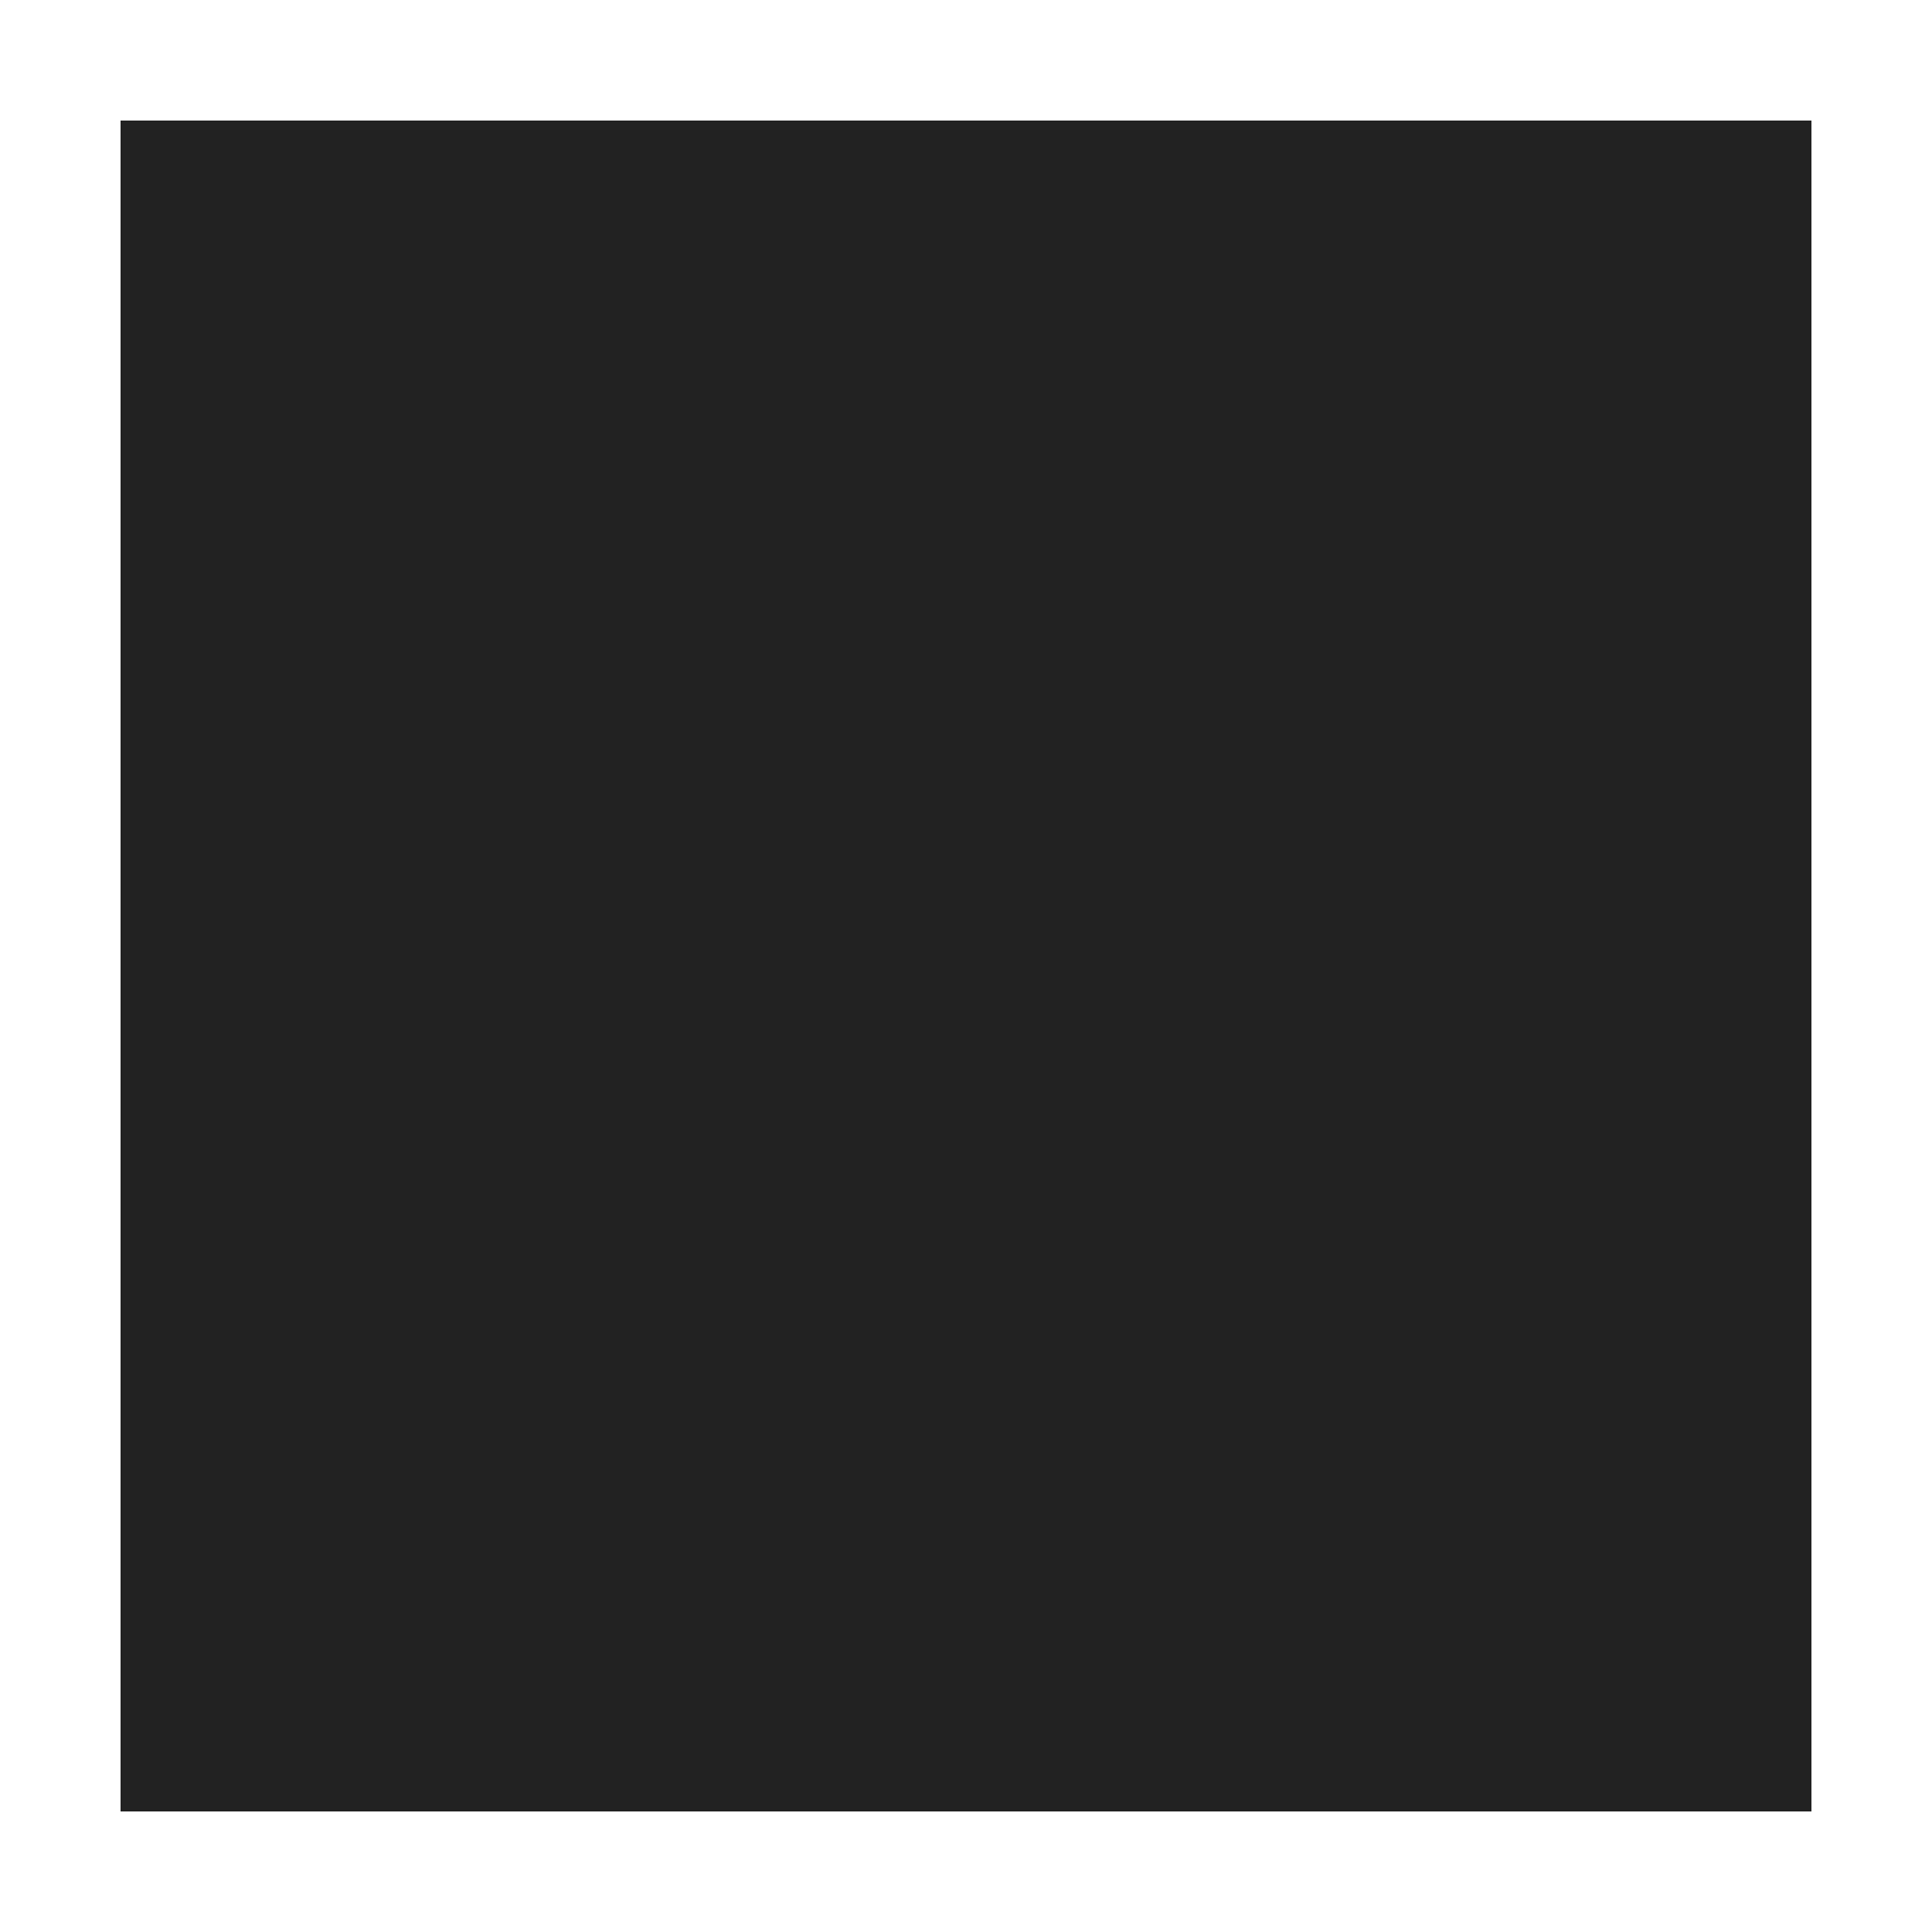
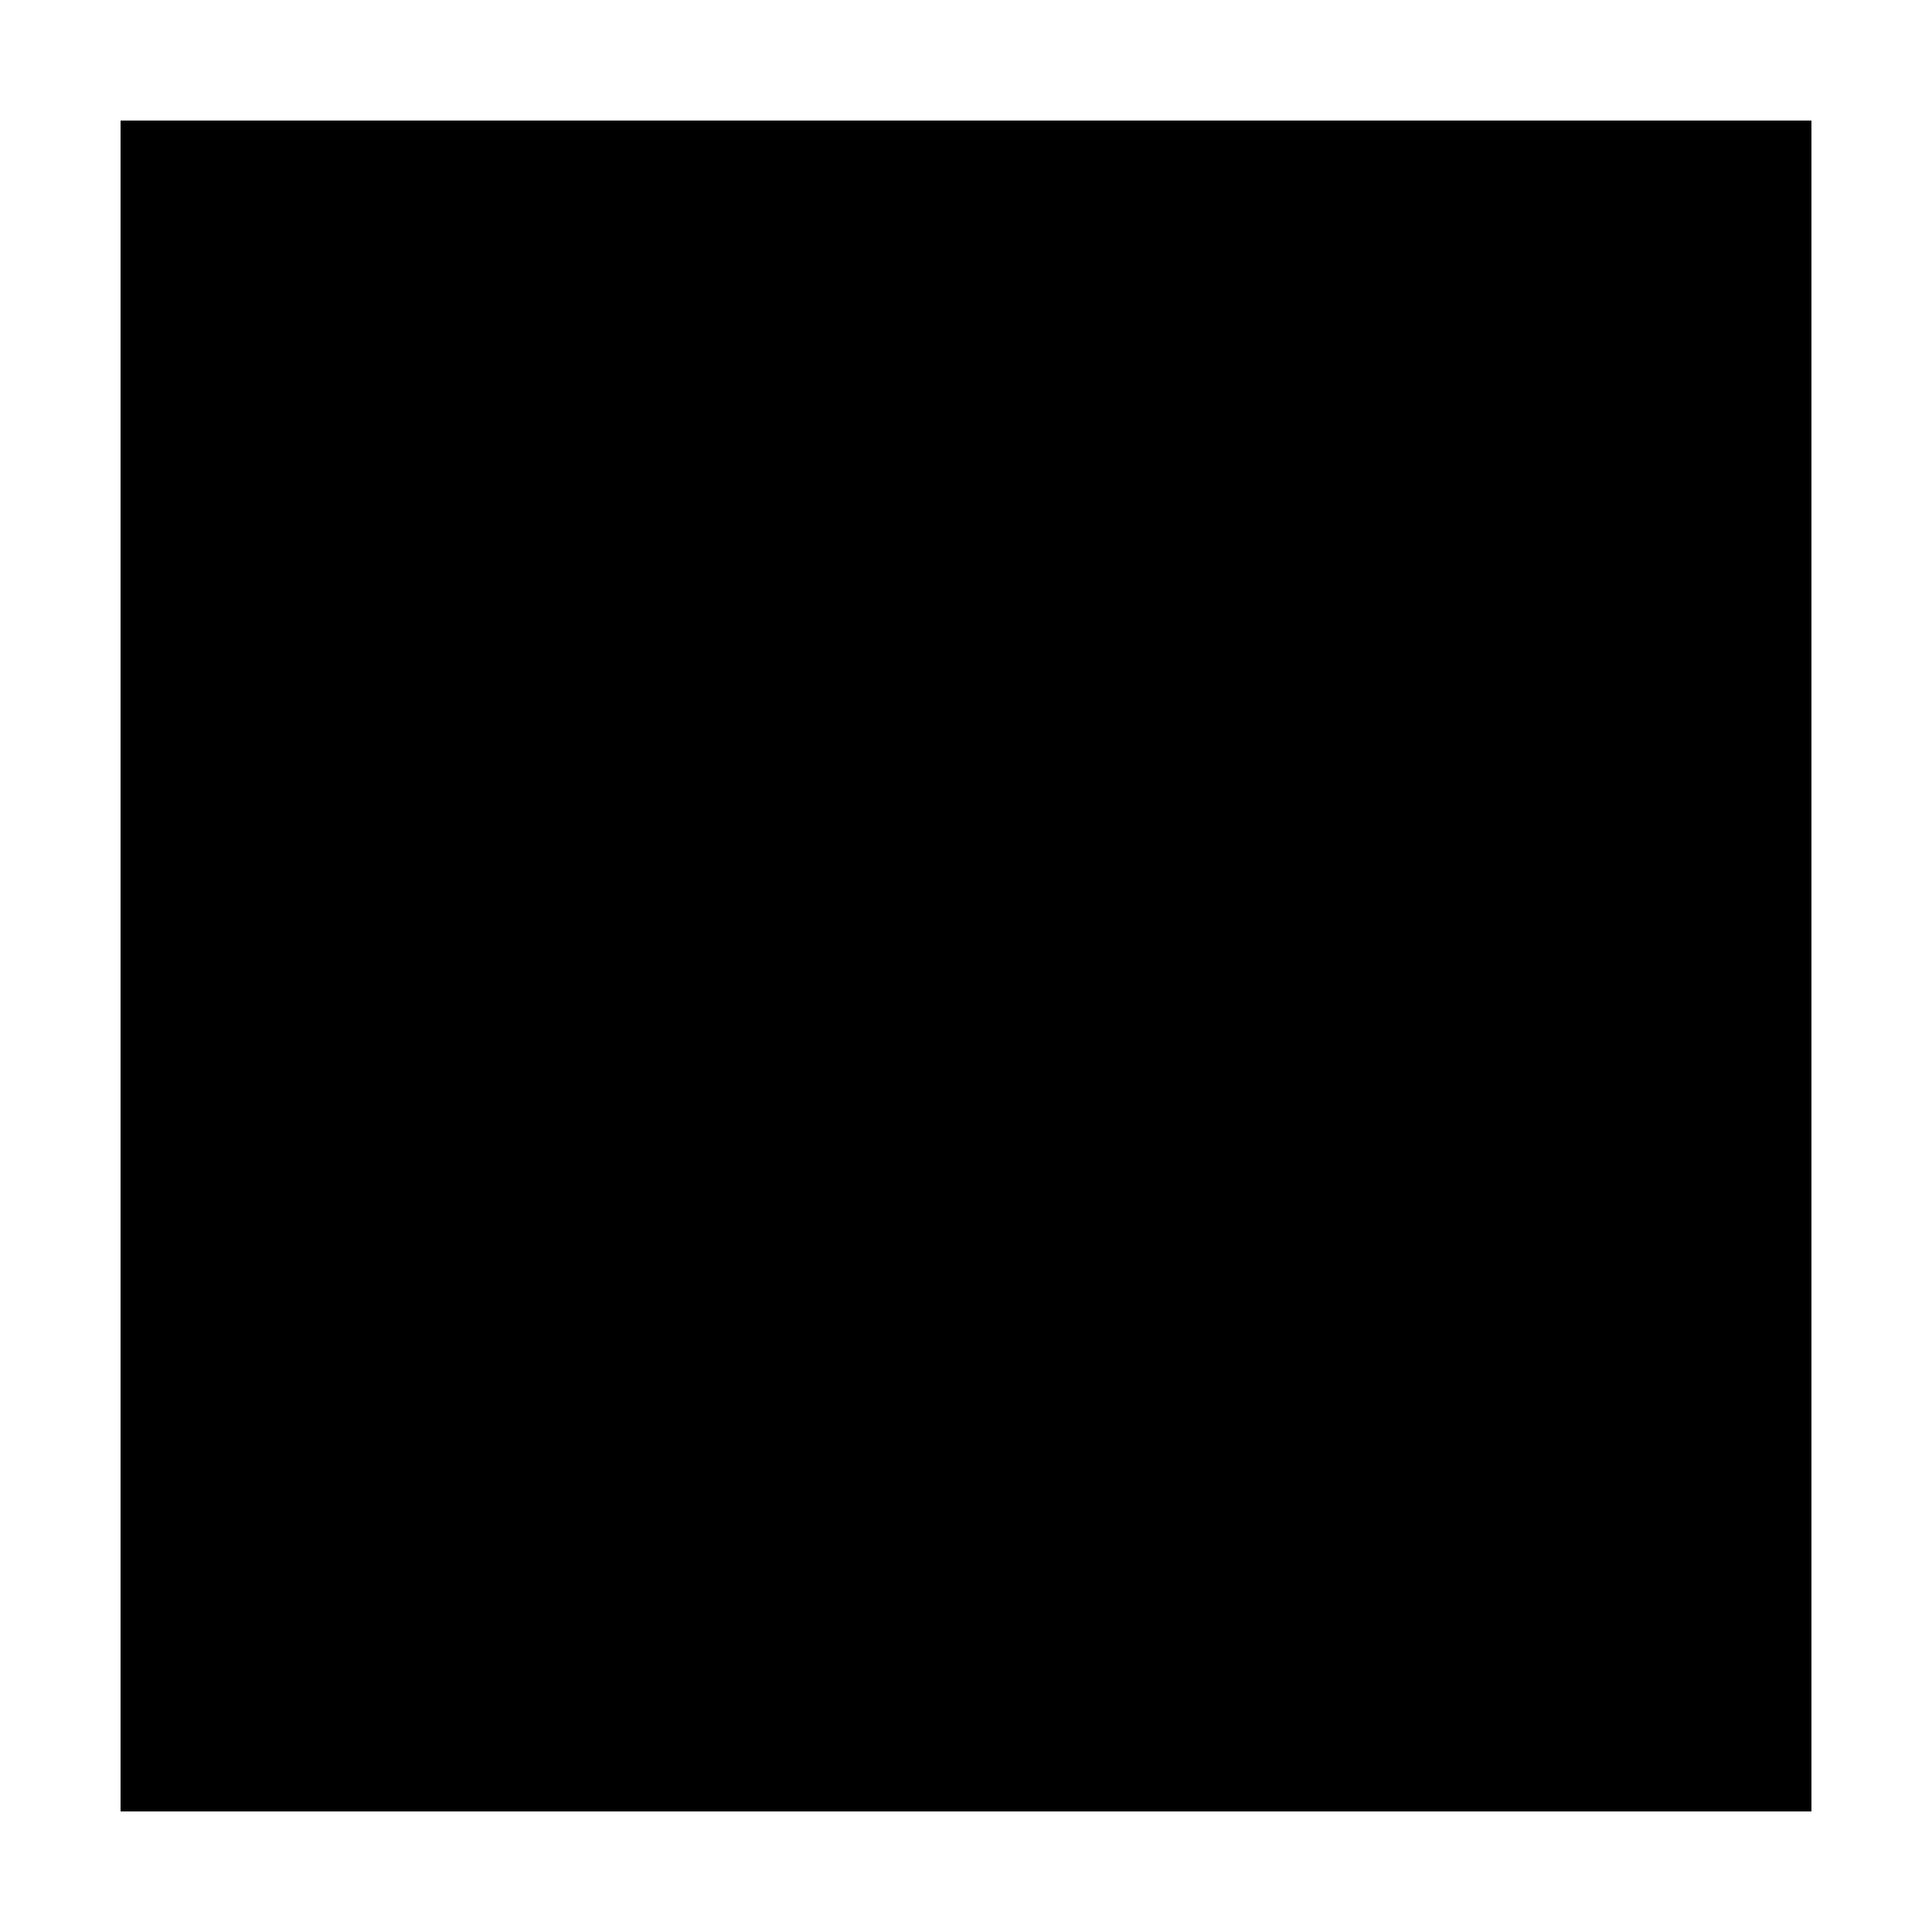
<svg xmlns="http://www.w3.org/2000/svg" xmlns:xlink="http://www.w3.org/1999/xlink" width="16" height="16" id="svg2" version="1.1" shape-rendering="crispEdges">
  <defs id="defs4">
    <linearGradient id="linearGradient5306">
      <stop style="stop-color:#ffffff;stop-opacity:0.099;" offset="0" id="stop5308" />
      <stop style="stop-color:#ffffff;stop-opacity:0;" offset="1" id="stop5310" />
    </linearGradient>
    <linearGradient id="linearGradient5290">
      <stop style="stop-color:#00ffff;stop-opacity:0.098;" offset="0" id="stop5292" />
      <stop id="stop6740" offset="0.5" style="stop-color:#00ff7f;stop-opacity:0.047;" />
      <stop style="stop-color:#00ff00;stop-opacity:0;" offset="1" id="stop5294" />
    </linearGradient>
    <linearGradient id="linearGradient5188">
      <stop style="stop-color:#64b5f6;stop-opacity:0.247;" offset="0" id="stop5198" />
      <stop style="stop-color:#64b5f6;stop-opacity:0;" offset="1" id="stop5192" />
    </linearGradient>
    <linearGradient id="linearGradient3975">
      <stop style="stop-color:#ff5555;stop-opacity:1;" offset="0" id="stop3977" />
    </linearGradient>
    <linearGradient id="linearGradient3969">
      <stop style="stop-color:#87cdde;stop-opacity:1;" offset="0" id="stop3971" />
    </linearGradient>
    <filter id="filter3945" x="0" y="6" width="1.2" style="color-interpolation-filters:sRGB">
      <feDiffuseLighting id="feDiffuseLighting3947" lighting-color="#fdfdfd" surfaceScale="121.495" diffuseConstant="28.448" />
    </filter>
    <filter id="filter3979" style="color-interpolation-filters:sRGB">
      <feFlood flood-opacity="0.2" flood-color="rgb(0,0,0)" result="flood" id="feFlood3981" />
      <feComposite in="flood" in2="SourceGraphic" operator="in" result="composite1" id="feComposite3983" />
      <feGaussianBlur stdDeviation="6" result="blur" id="feGaussianBlur3985" />
      <feOffset dx="0" dy="6" result="offset" id="feOffset3987" />
      <feComposite in="SourceGraphic" in2="offset" operator="over" result="fbSourceGraphic" id="feComposite3989" />
      <feColorMatrix result="fbSourceGraphicAlpha" in="fbSourceGraphic" values="0 0 0 -1 0 0 0 0 -1 0 0 0 0 -1 0 0 0 0 1 0" id="feColorMatrix3991" />
      <feFlood id="feFlood3993" flood-opacity="0.2" flood-color="rgb(0,0,0)" result="flood" in="fbSourceGraphic" />
      <feComposite id="feComposite3995" in2="fbSourceGraphic" in="flood" operator="in" result="composite1" />
      <feGaussianBlur id="feGaussianBlur3997" stdDeviation="6" result="blur" />
      <feOffset id="feOffset3999" dx="0" dy="6" result="offset" />
      <feComposite id="feComposite4001" in2="offset" in="fbSourceGraphic" operator="over" result="composite2" />
    </filter>
    <filter style="color-interpolation-filters:sRGB" id="filter3876">
      <feFlood flood-opacity="0.2" flood-color="rgb(0,0,0)" result="flood" id="feFlood3878" />
      <feComposite in="flood" in2="SourceGraphic" operator="in" result="composite1" id="feComposite3880" />
      <feGaussianBlur stdDeviation="6" result="blur" id="feGaussianBlur3882" />
      <feOffset dx="0" dy="6" result="offset" id="feOffset3884" />
      <feComposite in="SourceGraphic" in2="offset" operator="over" result="fbSourceGraphic" id="feComposite3886" />
      <feColorMatrix result="fbSourceGraphicAlpha" in="fbSourceGraphic" values="0 0 0 -1 0 0 0 0 -1 0 0 0 0 -1 0 0 0 0 1 0" id="feColorMatrix3888" />
      <feFlood id="feFlood3890" flood-opacity="0.397" flood-color="rgb(0,0,0)" result="flood" in="fbSourceGraphic" />
      <feComposite id="feComposite3892" in2="fbSourceGraphic" in="flood" operator="in" result="composite1" />
      <feGaussianBlur id="feGaussianBlur3894" stdDeviation="19.2" result="blur" />
      <feOffset id="feOffset3896" dx="0" dy="6" result="offset" />
      <feComposite id="feComposite3898" in2="offset" in="fbSourceGraphic" operator="over" result="fbSourceGraphic" />
      <feColorMatrix result="fbSourceGraphicAlpha" in="fbSourceGraphic" values="0 0 0 -1 0 0 0 0 -1 0 0 0 0 -1 0 0 0 0 1 0" id="feColorMatrix3900" />
      <feFlood id="feFlood3902" flood-opacity="0.8" flood-color="rgb(0,0,0)" result="flood" in="fbSourceGraphic" />
      <feComposite id="feComposite3904" in2="fbSourceGraphic" in="flood" operator="in" result="composite1" />
      <feGaussianBlur id="feGaussianBlur3906" stdDeviation="19.2" result="blur" />
      <feOffset id="feOffset3908" dx="0" dy="6" result="offset" />
      <feComposite id="feComposite3910" in2="offset" in="fbSourceGraphic" operator="over" result="fbSourceGraphic" />
      <feColorMatrix result="fbSourceGraphicAlpha" in="fbSourceGraphic" values="0 0 0 -1 0 0 0 0 -1 0 0 0 0 -1 0 0 0 0 1 0" id="feColorMatrix3912" />
      <feFlood id="feFlood3914" flood-opacity="0.8" flood-color="rgb(0,0,0)" result="flood" in="fbSourceGraphic" />
      <feComposite id="feComposite3916" in2="fbSourceGraphic" in="flood" operator="in" result="composite1" />
      <feGaussianBlur id="feGaussianBlur3918" stdDeviation="26.1" result="blur" />
      <feOffset id="feOffset3920" dx="0" dy="6" result="offset" />
      <feComposite id="feComposite3922" in2="offset" in="fbSourceGraphic" operator="over" result="fbSourceGraphic" />
      <feColorMatrix result="fbSourceGraphicAlpha" in="fbSourceGraphic" values="0 0 0 -1 0 0 0 0 -1 0 0 0 0 -1 0 0 0 0 1 0" id="feColorMatrix3924" />
      <feFlood id="feFlood3926" flood-opacity="0.8" flood-color="rgb(0,0,0)" result="flood" in="fbSourceGraphic" />
      <feComposite id="feComposite3928" in2="fbSourceGraphic" in="flood" operator="in" result="composite1" />
      <feGaussianBlur id="feGaussianBlur3930" stdDeviation="35.7" result="blur" />
      <feOffset id="feOffset3932" dx="0" dy="6" result="offset" />
      <feComposite id="feComposite3934" in2="offset" in="fbSourceGraphic" operator="over" result="fbSourceGraphic" />
      <feColorMatrix result="fbSourceGraphicAlpha" in="fbSourceGraphic" values="0 0 0 -1 0 0 0 0 -1 0 0 0 0 -1 0 0 0 0 1 0" id="feColorMatrix3936" />
      <feFlood id="feFlood3938" flood-opacity="0.8" flood-color="rgb(0,0,0)" result="flood" in="fbSourceGraphic" />
      <feComposite id="feComposite3940" in2="fbSourceGraphic" in="flood" operator="in" result="composite1" />
      <feGaussianBlur id="feGaussianBlur3942" stdDeviation="6" result="blur" />
      <feOffset id="feOffset3944" dx="0" dy="6" result="offset" />
      <feComposite id="feComposite3946" in2="offset" in="fbSourceGraphic" operator="over" result="fbSourceGraphic" />
      <feColorMatrix result="fbSourceGraphicAlpha" in="fbSourceGraphic" values="0 0 0 -1 0 0 0 0 -1 0 0 0 0 -1 0 0 0 0 1 0" id="feColorMatrix3948" />
      <feFlood id="feFlood3950" flood-opacity="0.8" flood-color="rgb(0,0,0)" result="flood" in="fbSourceGraphic" />
      <feComposite id="feComposite3952" in2="fbSourceGraphic" in="flood" operator="in" result="composite1" />
      <feGaussianBlur id="feGaussianBlur3954" stdDeviation="21.7" result="blur" />
      <feOffset id="feOffset3956" dx="0" dy="6" result="offset" />
      <feComposite id="feComposite3958" in2="offset" in="fbSourceGraphic" operator="over" result="fbSourceGraphic" />
      <feColorMatrix result="fbSourceGraphicAlpha" in="fbSourceGraphic" values="0 0 0 -1 0 0 0 0 -1 0 0 0 0 -1 0 0 0 0 1 0" id="feColorMatrix3960" />
      <feFlood id="feFlood3962" flood-opacity="0.8" flood-color="rgb(0,0,0)" result="flood" in="fbSourceGraphic" />
      <feComposite id="feComposite3964" in2="fbSourceGraphic" in="flood" operator="in" result="composite1" />
      <feGaussianBlur id="feGaussianBlur3966" stdDeviation="21.7" result="blur" />
      <feOffset id="feOffset3968" dx="0" dy="1.9" result="offset" />
      <feComposite id="feComposite3970" in2="offset" in="fbSourceGraphic" operator="over" result="fbSourceGraphic" />
      <feColorMatrix result="fbSourceGraphicAlpha" in="fbSourceGraphic" values="0 0 0 -1 0 0 0 0 -1 0 0 0 0 -1 0 0 0 0 1 0" id="feColorMatrix3972" />
      <feFlood id="feFlood3974" flood-opacity="0.8" flood-color="rgb(0,0,0)" result="flood" in="fbSourceGraphic" />
      <feComposite id="feComposite3976" in2="fbSourceGraphic" in="flood" operator="in" result="composite1" />
      <feGaussianBlur id="feGaussianBlur3978" stdDeviation="21.7" result="blur" />
      <feOffset id="feOffset3980" dx="3.6" dy="1.9" result="offset" />
      <feComposite id="feComposite3982" in2="offset" in="fbSourceGraphic" operator="over" result="fbSourceGraphic" />
      <feColorMatrix result="fbSourceGraphicAlpha" in="fbSourceGraphic" values="0 0 0 -1 0 0 0 0 -1 0 0 0 0 -1 0 0 0 0 1 0" id="feColorMatrix3984" />
      <feFlood id="feFlood3986" flood-opacity="0.8" flood-color="rgb(0,0,0)" result="flood" in="fbSourceGraphic" />
      <feComposite id="feComposite3988" in2="fbSourceGraphic" in="flood" operator="in" result="composite1" />
      <feGaussianBlur id="feGaussianBlur3990" stdDeviation="21.7" result="blur" />
      <feOffset id="feOffset3992" dx="9.6" dy="1.9" result="offset" />
      <feComposite id="feComposite3994" in2="offset" in="fbSourceGraphic" operator="over" result="fbSourceGraphic" />
      <feColorMatrix result="fbSourceGraphicAlpha" in="fbSourceGraphic" values="0 0 0 -1 0 0 0 0 -1 0 0 0 0 -1 0 0 0 0 1 0" id="feColorMatrix3996" />
      <feFlood id="feFlood3998" flood-opacity="0.8" flood-color="rgb(0,0,0)" result="flood" in="fbSourceGraphic" />
      <feComposite id="feComposite4000" in2="fbSourceGraphic" in="flood" operator="in" result="composite1" />
      <feGaussianBlur id="feGaussianBlur4002" stdDeviation="21.7" result="blur" />
      <feOffset id="feOffset4004" dx="1.2" dy="1.9" result="offset" />
      <feComposite id="feComposite4006" in2="offset" in="fbSourceGraphic" operator="over" result="fbSourceGraphic" />
      <feColorMatrix result="fbSourceGraphicAlpha" in="fbSourceGraphic" values="0 0 0 -1 0 0 0 0 -1 0 0 0 0 -1 0 0 0 0 1 0" id="feColorMatrix4008" />
      <feFlood id="feFlood4010" flood-opacity="0.8" flood-color="rgb(0,0,0)" result="flood" in="fbSourceGraphic" />
      <feComposite id="feComposite4012" in2="fbSourceGraphic" in="flood" operator="in" result="composite1" />
      <feGaussianBlur id="feGaussianBlur4014" stdDeviation="21.7" result="blur" />
      <feOffset id="feOffset4016" dx="-1.4" dy="1.9" result="offset" />
      <feComposite id="feComposite4018" in2="offset" in="fbSourceGraphic" operator="over" result="fbSourceGraphic" />
      <feColorMatrix result="fbSourceGraphicAlpha" in="fbSourceGraphic" values="0 0 0 -1 0 0 0 0 -1 0 0 0 0 -1 0 0 0 0 1 0" id="feColorMatrix4020" />
      <feFlood id="feFlood4022" flood-opacity="0.8" flood-color="rgb(0,0,0)" result="flood" in="fbSourceGraphic" />
      <feComposite id="feComposite4024" in2="fbSourceGraphic" in="flood" operator="in" result="composite1" />
      <feGaussianBlur id="feGaussianBlur4026" stdDeviation="21.7" result="blur" />
      <feOffset id="feOffset4028" dx="0.3" dy="1.9" result="offset" />
      <feComposite id="feComposite4030" in2="offset" in="fbSourceGraphic" operator="over" result="fbSourceGraphic" />
      <feColorMatrix result="fbSourceGraphicAlpha" in="fbSourceGraphic" values="0 0 0 -1 0 0 0 0 -1 0 0 0 0 -1 0 0 0 0 1 0" id="feColorMatrix4032" />
      <feFlood id="feFlood4034" flood-opacity="0.8" flood-color="rgb(0,0,0)" result="flood" in="fbSourceGraphic" />
      <feComposite id="feComposite4036" in2="fbSourceGraphic" in="flood" operator="in" result="composite1" />
      <feGaussianBlur id="feGaussianBlur4038" stdDeviation="21.7" result="blur" />
      <feOffset id="feOffset4040" dx="-8.04912e-16" dy="1.9" result="offset" />
      <feComposite id="feComposite4042" in2="offset" in="fbSourceGraphic" operator="over" result="fbSourceGraphic" />
      <feColorMatrix result="fbSourceGraphicAlpha" in="fbSourceGraphic" values="0 0 0 -1 0 0 0 0 -1 0 0 0 0 -1 0 0 0 0 1 0" id="feColorMatrix4044" />
      <feFlood id="feFlood4046" flood-opacity="0.8" flood-color="rgb(0,0,0)" result="flood" in="fbSourceGraphic" />
      <feComposite id="feComposite4048" in2="fbSourceGraphic" in="flood" operator="in" result="composite1" />
      <feGaussianBlur id="feGaussianBlur4050" stdDeviation="21.7" result="blur" />
      <feOffset id="feOffset4052" dx="-8.04912e-16" dy="3.6" result="offset" />
      <feComposite id="feComposite4054" in2="offset" in="fbSourceGraphic" operator="over" result="fbSourceGraphic" />
      <feColorMatrix result="fbSourceGraphicAlpha" in="fbSourceGraphic" values="0 0 0 -1 0 0 0 0 -1 0 0 0 0 -1 0 0 0 0 1 0" id="feColorMatrix4056" />
      <feFlood id="feFlood4058" flood-opacity="0.8" flood-color="rgb(0,0,0)" result="flood" in="fbSourceGraphic" />
      <feComposite id="feComposite4060" in2="fbSourceGraphic" in="flood" operator="in" result="composite1" />
      <feGaussianBlur id="feGaussianBlur4062" stdDeviation="6" result="blur" />
      <feOffset id="feOffset4064" dx="-8.04912e-16" dy="3.6" result="offset" />
      <feComposite id="feComposite4066" in2="offset" in="fbSourceGraphic" operator="over" result="fbSourceGraphic" />
      <feColorMatrix result="fbSourceGraphicAlpha" in="fbSourceGraphic" values="0 0 0 -1 0 0 0 0 -1 0 0 0 0 -1 0 0 0 0 1 0" id="feColorMatrix4080" />
      <feFlood id="feFlood4082" flood-opacity="0.8" flood-color="rgb(0,0,0)" result="flood" in="fbSourceGraphic" />
      <feComposite id="feComposite4084" in2="fbSourceGraphic" in="flood" operator="in" result="composite1" />
      <feGaussianBlur id="feGaussianBlur4086" stdDeviation="6" result="blur" />
      <feOffset id="feOffset4088" dx="-8.04912e-16" dy="3.6" result="offset" />
      <feComposite id="feComposite4090" in2="offset" in="fbSourceGraphic" operator="over" result="fbSourceGraphic" />
      <feColorMatrix result="fbSourceGraphicAlpha" in="fbSourceGraphic" values="0 0 0 -1 0 0 0 0 -1 0 0 0 0 -1 0 0 0 0 1 0" id="feColorMatrix4092" />
      <feFlood id="feFlood4094" flood-opacity="0.8" flood-color="rgb(0,0,0)" result="flood" in="fbSourceGraphic" />
      <feComposite id="feComposite4096" in2="fbSourceGraphic" in="flood" operator="in" result="composite1" />
      <feGaussianBlur id="feGaussianBlur4098" stdDeviation="6" result="blur" />
      <feOffset id="feOffset4100" dx="-8.04912e-16" dy="7.7" result="offset" />
      <feComposite id="feComposite4102" in2="offset" in="fbSourceGraphic" operator="over" result="fbSourceGraphic" />
      <feColorMatrix result="fbSourceGraphicAlpha" in="fbSourceGraphic" values="0 0 0 -1 0 0 0 0 -1 0 0 0 0 -1 0 0 0 0 1 0" id="feColorMatrix4104" />
      <feFlood id="feFlood4106" flood-opacity="0.8" flood-color="rgb(0,0,0)" result="flood" in="fbSourceGraphic" />
      <feComposite id="feComposite4108" in2="fbSourceGraphic" in="flood" operator="in" result="composite1" />
      <feGaussianBlur id="feGaussianBlur4110" stdDeviation="6" result="blur" />
      <feOffset id="feOffset4112" dx="-8.04912e-16" dy="11.6" result="offset" />
      <feComposite id="feComposite4114" in2="offset" in="fbSourceGraphic" operator="over" result="fbSourceGraphic" />
      <feColorMatrix result="fbSourceGraphicAlpha" in="fbSourceGraphic" values="0 0 0 -1 0 0 0 0 -1 0 0 0 0 -1 0 0 0 0 1 0" id="feColorMatrix4116" />
      <feFlood id="feFlood4118" flood-opacity="0.5" flood-color="rgb(0,0,0)" result="flood" in="fbSourceGraphic" />
      <feComposite id="feComposite4120" in2="fbSourceGraphic" in="flood" operator="in" result="composite1" />
      <feGaussianBlur id="feGaussianBlur4122" stdDeviation="6" result="blur" />
      <feOffset id="feOffset4124" dx="-8.04912e-16" dy="11.6" result="offset" />
      <feComposite id="feComposite4126" in2="offset" in="fbSourceGraphic" operator="over" result="fbSourceGraphic" />
      <feColorMatrix result="fbSourceGraphicAlpha" in="fbSourceGraphic" values="0 0 0 -1 0 0 0 0 -1 0 0 0 0 -1 0 0 0 0 1 0" id="feColorMatrix4128" />
      <feFlood id="feFlood4130" flood-opacity="0.3" flood-color="rgb(0,0,0)" result="flood" in="fbSourceGraphic" />
      <feComposite id="feComposite4132" in2="fbSourceGraphic" in="flood" operator="in" result="composite1" />
      <feGaussianBlur id="feGaussianBlur4134" stdDeviation="6" result="blur" />
      <feOffset id="feOffset4136" dx="-8.04912e-16" dy="11.6" result="offset" />
      <feComposite id="feComposite4138" in2="offset" in="fbSourceGraphic" operator="over" result="fbSourceGraphic" />
      <feColorMatrix result="fbSourceGraphicAlpha" in="fbSourceGraphic" values="0 0 0 -1 0 0 0 0 -1 0 0 0 0 -1 0 0 0 0 1 0" id="feColorMatrix4140" />
      <feFlood id="feFlood4142" flood-opacity="0.2" flood-color="rgb(0,0,0)" result="flood" in="fbSourceGraphic" />
      <feComposite id="feComposite4144" in2="fbSourceGraphic" in="flood" operator="in" result="composite1" />
      <feGaussianBlur id="feGaussianBlur4146" stdDeviation="6" result="blur" />
      <feOffset id="feOffset4148" dx="-8.04912e-16" dy="11.6" result="offset" />
      <feComposite id="feComposite4150" in2="offset" in="fbSourceGraphic" operator="over" result="fbSourceGraphic" />
      <feColorMatrix result="fbSourceGraphicAlpha" in="fbSourceGraphic" values="0 0 0 -1 0 0 0 0 -1 0 0 0 0 -1 0 0 0 0 1 0" id="feColorMatrix4152" />
      <feFlood id="feFlood4154" flood-opacity="0.2" flood-color="rgb(0,0,0)" result="flood" in="fbSourceGraphic" />
      <feComposite id="feComposite4156" in2="fbSourceGraphic" in="flood" operator="in" result="composite1" />
      <feGaussianBlur id="feGaussianBlur4158" stdDeviation="6" result="blur" />
      <feOffset id="feOffset4160" dx="-8.04912e-16" dy="11.6" result="offset" />
      <feComposite id="feComposite4162" in2="offset" in="fbSourceGraphic" operator="over" result="fbSourceGraphic" />
      <feColorMatrix result="fbSourceGraphicAlpha" in="fbSourceGraphic" values="0 0 0 -1 0 0 0 0 -1 0 0 0 0 -1 0 0 0 0 1 0" id="feColorMatrix4164" />
      <feFlood id="feFlood4166" flood-opacity="0.2" flood-color="rgb(0,0,0)" result="flood" in="fbSourceGraphic" />
      <feComposite id="feComposite4168" in2="fbSourceGraphic" in="flood" operator="in" result="composite1" />
      <feGaussianBlur id="feGaussianBlur4170" stdDeviation="6" result="blur" />
      <feOffset id="feOffset4172" dx="-8.04912e-16" dy="6" result="offset" />
      <feComposite id="feComposite4174" in2="offset" in="fbSourceGraphic" operator="over" result="composite2" />
    </filter>
    <filter id="filter4522" style="color-interpolation-filters:sRGB">
      <feGaussianBlur stdDeviation="3" id="feGaussianBlur4524" />
      <feColorMatrix result="fbSourceGraphic" values="1 0 0 0 0 0 1 0 0 0 0 0 1 0 0 0 0 0 6 -2.5 " id="feColorMatrix4526" />
    </filter>
    <filter id="filter4576" style="color-interpolation-filters:sRGB">
      <feGaussianBlur stdDeviation="3" id="feGaussianBlur4578" />
      <feColorMatrix result="fbSourceGraphic" values="1 0 0 0 0 0 1 0 0 0 0 0 1 0 0 0 0 0 6 -2.5 " id="feColorMatrix4580" />
    </filter>
    <filter id="filter4576-0" style="color-interpolation-filters:sRGB">
      <feGaussianBlur stdDeviation="3" id="feGaussianBlur4578-8" />
      <feColorMatrix result="fbSourceGraphic" values="1 0 0 0 0 0 1 0 0 0 0 0 1 0 0 0 0 0 6 -2.5 " id="feColorMatrix4580-0" />
    </filter>
    <filter id="filter4576-0-0" style="color-interpolation-filters:sRGB">
      <feGaussianBlur stdDeviation="3" id="feGaussianBlur4578-8-5" />
      <feColorMatrix result="fbSourceGraphic" values="1 0 0 0 0 0 1 0 0 0 0 0 1 0 0 0 0 0 6 -2.5 " id="feColorMatrix4580-0-2" />
    </filter>
    <filter id="filter4576-0-0-4" style="color-interpolation-filters:sRGB">
      <feGaussianBlur stdDeviation="3" id="feGaussianBlur4578-8-5-2" />
      <feColorMatrix result="fbSourceGraphic" values="1 0 0 0 0 0 1 0 0 0 0 0 1 0 0 0 0 0 6 -2.5 " id="feColorMatrix4580-0-2-7" />
    </filter>
    <radialGradient xlink:href="#linearGradient5306" id="radialGradient5296" cx="9" cy="1032.112" fx="9" fy="1032.112" r="10.125" gradientUnits="userSpaceOnUse" gradientTransform="matrix(1.944444,0,0,1.944447,-13.5625,-977.5881)" />
    <linearGradient xlink:href="#linearGradient5306" id="linearGradient5312" x1="-15.75" y1="1029.3" x2="23.625" y2="1029.3" gradientUnits="userSpaceOnUse" />
    <linearGradient id="linearGradient3783-1">
      <stop id="stop3785-2" offset="0" style="stop-color:#1e94d3;stop-opacity:1;" />
      <stop style="stop-color:#1e94d3;stop-opacity:1;" offset="1" id="stop3803-6" />
    </linearGradient>
    <linearGradient gradientUnits="userSpaceOnUse" y2="50" x2="30" y1="90" x1="-10" id="linearGradient3827-7" xlink:href="#linearGradient3783-1" />
    <linearGradient gradientUnits="userSpaceOnUse" y2="50" x2="30" y1="90" x1="-10" id="linearGradient3827" xlink:href="#linearGradient3783" />
    <linearGradient id="linearGradient3783">
      <stop id="stop3785" offset="0" style="stop-color:#1e94d3;stop-opacity:1;" />
      <stop style="stop-color:#1e94d3;stop-opacity:1;" offset="1" id="stop3803" />
    </linearGradient>
    <linearGradient id="linearGradient3821">
      <stop id="stop3823" offset="0" style="stop-color:#37aee2;stop-opacity:1;" />
      <stop id="stop3825" offset="1" style="stop-color:#1e96c8;stop-opacity:1;" />
    </linearGradient>
    <linearGradient id="linearGradient3829">
      <stop style="stop-color:#1f96d4;stop-opacity:1;" offset="0" id="stop3831" />
      <stop style="stop-color:#37aee2;stop-opacity:1;" offset="1" id="stop3833" />
    </linearGradient>
    <linearGradient id="linearGradient3877">
      <stop id="stop3879" offset="0" style="stop-color:#eff7fc;stop-opacity:1;" />
      <stop id="stop3881" offset="1" style="stop-color:#ffffff;stop-opacity:1;" />
    </linearGradient>
    <linearGradient id="linearGradient3689">
      <stop id="stop3691" offset="0" style="stop-color:#f68000;stop-opacity:1;" />
      <stop id="stop3693" offset="1" style="stop-color:#fd9800;stop-opacity:1;" />
    </linearGradient>
    <linearGradient id="linearGradient3675">
      <stop id="stop3677" offset="0" style="stop-color:#ffb900;stop-opacity:1;" />
      <stop id="stop3679" offset="1" style="stop-color:#ffd76b;stop-opacity:1;" />
    </linearGradient>
    <linearGradient y2="463.262" x2="412.23" y1="461.921" x1="-113.893" gradientUnits="userSpaceOnUse" id="linearGradient3840" xlink:href="#linearGradient3675" />
    <linearGradient id="linearGradient3634">
      <stop style="stop-color:#7a8288;stop-opacity:1;" offset="0" id="stop3636" />
      <stop id="stop3638" offset="0.076" style="stop-color:#9fa3a7;stop-opacity:1;" />
      <stop style="stop-color:#7d858b;stop-opacity:1;" offset="1" id="stop3640" />
    </linearGradient>
    <linearGradient y2="12.703" x2="151.346" y1="-0.642" x1="107.209" gradientTransform="matrix(0.2822222,0,0,0.2822222,-0.1398399,-0.01181449)" gradientUnits="userSpaceOnUse" id="linearGradient3838" xlink:href="#linearGradient3634" />
    <linearGradient id="linearGradient3712">
      <stop id="stop3714" offset="0" style="stop-color:#a1abb2;stop-opacity:1;" />
      <stop style="stop-color:#eaeced;stop-opacity:1;" offset="0.148" id="stop3720" />
      <stop id="stop3716" offset="1" style="stop-color:#c6ccd0;stop-opacity:1;" />
    </linearGradient>
    <linearGradient y2="27.389" x2="164.759" y1="12.641" x1="104.886" gradientUnits="userSpaceOnUse" id="linearGradient3836" xlink:href="#linearGradient3712" />
    <linearGradient id="linearGradient3702">
      <stop id="stop3704" offset="0" style="stop-color:#7a8288;stop-opacity:1;" />
      <stop style="stop-color:#9fa3a7;stop-opacity:1;" offset="0.529" id="stop3710" />
      <stop id="stop3706" offset="1" style="stop-color:#7d858b;stop-opacity:1;" />
    </linearGradient>
    <linearGradient y2="268.415" x2="334.031" y1="252.484" x1="18.875" gradientUnits="userSpaceOnUse" id="linearGradient3834" xlink:href="#linearGradient3702" />
    <linearGradient id="linearGradient3626">
      <stop style="stop-color:#a1abb2;stop-opacity:1;" offset="0" id="stop3628" />
      <stop id="stop3630" offset="0.083" style="stop-color:#eaeced;stop-opacity:1;" />
      <stop style="stop-color:#c6ccd0;stop-opacity:1;" offset="1" id="stop3632" />
    </linearGradient>
    <linearGradient y2="290.7" x2="278.432" y1="228.6" x1="44.104" gradientUnits="userSpaceOnUse" id="linearGradient3832" xlink:href="#linearGradient3626" />
    <linearGradient id="linearGradient3646">
      <stop id="stop3648" offset="0" style="stop-color:#f48200;stop-opacity:0;" />
      <stop style="stop-color:#f48200;stop-opacity:0.728;" offset="0.589" id="stop3654" />
      <stop id="stop3658" offset="0.816" style="stop-color:#cc5f00;stop-opacity:1;" />
      <stop id="stop3650" offset="1" style="stop-color:#a43d00;stop-opacity:1;" />
    </linearGradient>
    <linearGradient y2="55.356" x2="261.622" y1="70.105" x1="115.202" gradientUnits="userSpaceOnUse" id="linearGradient3830" xlink:href="#linearGradient3646" />
    <linearGradient id="linearGradient3668">
      <stop style="stop-color:#9b4400;stop-opacity:1;" offset="0" id="stop3670" />
      <stop style="stop-color:#e56300;stop-opacity:1;" offset="1" id="stop3672" />
    </linearGradient>
    <linearGradient y2="108.988" x2="93.522" y1="102.284" x1="64.751" gradientUnits="userSpaceOnUse" id="linearGradient3828" xlink:href="#linearGradient3668" />
    <linearGradient id="linearGradient3649">
      <stop id="stop3651" offset="0" style="stop-color:#e26400;stop-opacity:1;" />
      <stop id="stop3653" offset="1" style="stop-color:#ffb900;stop-opacity:1;" />
    </linearGradient>
    <linearGradient y2="125.316" x2="44.376" y1="100.342" x1="40.775" gradientTransform="matrix(1,0,0,1.020233,0,-1.423461)" gradientUnits="userSpaceOnUse" id="linearGradient3826" xlink:href="#linearGradient3649" />
    <linearGradient id="linearGradient3689-2">
      <stop id="stop3691-2" offset="0" style="stop-color:#f68000;stop-opacity:1;" />
      <stop id="stop3693-3" offset="1" style="stop-color:#fd9800;stop-opacity:1;" />
    </linearGradient>
    <linearGradient id="linearGradient3675-8">
      <stop id="stop3677-4" offset="0" style="stop-color:#ffb900;stop-opacity:1;" />
      <stop id="stop3679-7" offset="1" style="stop-color:#ffd76b;stop-opacity:1;" />
    </linearGradient>
    <linearGradient y2="463.262" x2="412.23" y1="461.921" x1="-113.893" gradientUnits="userSpaceOnUse" id="linearGradient3840-4" xlink:href="#linearGradient3675-8" />
    <linearGradient id="linearGradient3634-7">
      <stop style="stop-color:#7a8288;stop-opacity:1;" offset="0" id="stop3636-4" />
      <stop id="stop3638-6" offset="0.076" style="stop-color:#9fa3a7;stop-opacity:1;" />
      <stop style="stop-color:#7d858b;stop-opacity:1;" offset="1" id="stop3640-9" />
    </linearGradient>
    <linearGradient y2="12.703" x2="151.346" y1="-0.642" x1="107.209" gradientTransform="matrix(0.2822222,0,0,0.2822222,-0.1398399,-0.01181449)" gradientUnits="userSpaceOnUse" id="linearGradient3838-1" xlink:href="#linearGradient3634-7" />
    <linearGradient id="linearGradient3712-7">
      <stop id="stop3714-7" offset="0" style="stop-color:#a1abb2;stop-opacity:1;" />
      <stop style="stop-color:#eaeced;stop-opacity:1;" offset="0.148" id="stop3720-2" />
      <stop id="stop3716-3" offset="1" style="stop-color:#c6ccd0;stop-opacity:1;" />
    </linearGradient>
    <linearGradient y2="27.389" x2="164.759" y1="12.641" x1="104.886" gradientUnits="userSpaceOnUse" id="linearGradient3836-7" xlink:href="#linearGradient3712-7" />
    <linearGradient id="linearGradient3702-3">
      <stop id="stop3704-5" offset="0" style="stop-color:#7a8288;stop-opacity:1;" />
      <stop style="stop-color:#9fa3a7;stop-opacity:1;" offset="0.529" id="stop3710-4" />
      <stop id="stop3706-4" offset="1" style="stop-color:#7d858b;stop-opacity:1;" />
    </linearGradient>
    <linearGradient y2="268.415" x2="334.031" y1="252.484" x1="18.875" gradientUnits="userSpaceOnUse" id="linearGradient3834-9" xlink:href="#linearGradient3702-3" />
    <linearGradient id="linearGradient3626-6">
      <stop style="stop-color:#a1abb2;stop-opacity:1;" offset="0" id="stop3628-0" />
      <stop id="stop3630-5" offset="0.083" style="stop-color:#eaeced;stop-opacity:1;" />
      <stop style="stop-color:#c6ccd0;stop-opacity:1;" offset="1" id="stop3632-7" />
    </linearGradient>
    <linearGradient y2="290.7" x2="278.432" y1="228.6" x1="44.104" gradientUnits="userSpaceOnUse" id="linearGradient3832-3" xlink:href="#linearGradient3626-6" />
    <linearGradient id="linearGradient3646-6">
      <stop id="stop3648-6" offset="0" style="stop-color:#f48200;stop-opacity:0;" />
      <stop style="stop-color:#f48200;stop-opacity:0.728;" offset="0.589" id="stop3654-6" />
      <stop id="stop3658-4" offset="0.816" style="stop-color:#cc5f00;stop-opacity:1;" />
      <stop id="stop3650-0" offset="1" style="stop-color:#a43d00;stop-opacity:1;" />
    </linearGradient>
    <linearGradient y2="55.356" x2="261.622" y1="70.105" x1="115.202" gradientUnits="userSpaceOnUse" id="linearGradient3830-6" xlink:href="#linearGradient3646-6" />
    <linearGradient id="linearGradient3668-5">
      <stop style="stop-color:#9b4400;stop-opacity:1;" offset="0" id="stop3670-3" />
      <stop style="stop-color:#e56300;stop-opacity:1;" offset="1" id="stop3672-2" />
    </linearGradient>
    <linearGradient y2="108.988" x2="93.522" y1="102.284" x1="64.751" gradientUnits="userSpaceOnUse" id="linearGradient3828-1" xlink:href="#linearGradient3668-5" />
    <linearGradient id="linearGradient3649-3">
      <stop id="stop3651-9" offset="0" style="stop-color:#e26400;stop-opacity:1;" />
      <stop id="stop3653-7" offset="1" style="stop-color:#ffb900;stop-opacity:1;" />
    </linearGradient>
    <linearGradient y2="125.316" x2="44.376" y1="100.342" x1="40.775" gradientTransform="matrix(1,0,0,1.020233,0,-1.423461)" gradientUnits="userSpaceOnUse" id="linearGradient3826-1" xlink:href="#linearGradient3649-3" />
    <linearGradient id="linearGradient2460" y2="44.984" gradientUnits="userSpaceOnUse" x2="19.36" y1="21.031" x1="19.245">
      <stop id="stop3602" style="stop-color:#fafafa;stop-opacity:1;" offset="0" />
      <stop id="stop3604" style="stop-color:#f0f0f0;stop-opacity:1;" offset="1" />
    </linearGradient>
    <linearGradient xlink:href="#linearGradient2460" id="linearGradient3157" gradientUnits="userSpaceOnUse" gradientTransform="matrix(12.10256,0,0,12.10256,-34.46825,-46.18711)" x1="18.93" y1="6.295" x2="19.36" y2="36.644" />
    <linearGradient id="linearGradient5479-2">
      <stop id="stop5481-7" offset="0" style="stop-color:#be5300;stop-opacity:1;" />
      <stop style="stop-color:#f07300;stop-opacity:1" offset="0.763" id="stop5483-4" />
      <stop id="stop5485-2" offset="1" style="stop-color:#e67700;stop-opacity:1;" />
    </linearGradient>
    <linearGradient y2="134.644" x2="128.507" y1="101.118" x1="4.11" gradientTransform="matrix(1.235159,0,0,1.235159,262.2571,326.9873)" gradientUnits="userSpaceOnUse" id="linearGradient3900" xlink:href="#linearGradient5479-2" />
    <linearGradient id="linearGradient5479-6">
      <stop style="stop-color:#be5300;stop-opacity:1;" offset="0" id="stop5481-6" />
      <stop id="stop5483-0" offset="0.763" style="stop-color:#f07300;stop-opacity:1" />
      <stop style="stop-color:#e67700;stop-opacity:1;" offset="1" id="stop5485-5" />
    </linearGradient>
    <linearGradient xlink:href="#linearGradient5479-6" id="linearGradient5467-1" gradientUnits="userSpaceOnUse" gradientTransform="matrix(1.235159,0,0,1.235159,262.2571,326.9873)" x1="4.11" y1="101.118" x2="128.507" y2="134.644" />
    <linearGradient id="linearGradient5447">
      <stop id="stop5451" offset="0" style="stop-color:#e66e00;stop-opacity:1;" />
      <stop style="stop-color:#e67700;stop-opacity:1;" offset="1" id="stop5453" />
    </linearGradient>
    <linearGradient id="linearGradient5479">
      <stop style="stop-color:#be5300;stop-opacity:1;" offset="0" id="stop5481" />
      <stop id="stop5483" offset="0.763" style="stop-color:#f07300;stop-opacity:1" />
      <stop style="stop-color:#e67700;stop-opacity:1;" offset="1" id="stop5485" />
    </linearGradient>
    <linearGradient xlink:href="#linearGradient5479" id="linearGradient5467" gradientUnits="userSpaceOnUse" gradientTransform="matrix(1.235159,0,0,1.235159,262.2571,326.9873)" x1="4.11" y1="101.118" x2="128.507" y2="134.644" />
    <linearGradient gradientTransform="matrix(1.005865,0,0,0.994169,100,0)" gradientUnits="userSpaceOnUse" id="linearGradient3416" y2="7.017" x2="45.448" y1="92.54" x1="45.448">
      <stop offset="0" style="stop-color:#000000;stop-opacity:1" id="stop3418" />
      <stop offset="1" style="stop-color:#000000;stop-opacity:0.588" id="stop3420" />
    </linearGradient>
    <linearGradient xlink:href="#ButtonShadow-0-1-1-5" id="linearGradient5342" gradientUnits="userSpaceOnUse" gradientTransform="matrix(1.007415,0,0,1.007415,-810.4888,593.1369)" x1="1012.513" y1="484.417" x2="1006.808" y2="20.626" />
    <linearGradient gradientTransform="matrix(1.005865,0,0,0.994169,100,0)" gradientUnits="userSpaceOnUse" id="linearGradient3409" y2="7.017" x2="45.448" y1="92.54" x1="45.448">
      <stop offset="0" style="stop-color:#000000;stop-opacity:1" id="stop3411" />
      <stop offset="1" style="stop-color:#000000;stop-opacity:0.588" id="stop3413" />
    </linearGradient>
    <linearGradient gradientTransform="matrix(1.005865,0,0,0.994169,100,0)" gradientUnits="userSpaceOnUse" id="linearGradient3402" y2="7.017" x2="45.448" y1="92.54" x1="45.448">
      <stop offset="0" style="stop-color:#000000;stop-opacity:1" id="stop3404" />
      <stop offset="1" style="stop-color:#000000;stop-opacity:0.588" id="stop3406" />
    </linearGradient>
    <linearGradient gradientTransform="matrix(1.005865,0,0,0.994169,100,0)" gradientUnits="userSpaceOnUse" id="linearGradient3395" y2="7.017" x2="45.448" y1="92.54" x1="45.448">
      <stop offset="0" style="stop-color:#000000;stop-opacity:1" id="stop3397" />
      <stop offset="1" style="stop-color:#000000;stop-opacity:0.588" id="stop3399" />
    </linearGradient>
    <linearGradient gradientTransform="matrix(1.005865,0,0,0.994169,100,0)" gradientUnits="userSpaceOnUse" id="ButtonShadow-0-1-1-5" y2="7.017" x2="45.448" y1="92.54" x1="45.448">
      <stop offset="0" style="stop-color:#000000;stop-opacity:1" id="stop3750-8-9-3-6" />
      <stop offset="1" style="stop-color:#000000;stop-opacity:0.588" id="stop3752-5-6-4-2" />
    </linearGradient>
    <linearGradient id="linearGradient4046">
      <stop offset="0" style="stop-color:#000000;stop-opacity:1;" id="stop4048" />
      <stop offset="1" style="stop-color:#ffffff;stop-opacity:0.2" id="stop4050" />
    </linearGradient>
    <linearGradient id="linearGradient3737">
      <stop offset="0" style="stop-color:#ffffff;stop-opacity:1" id="stop3739" />
      <stop offset="1" style="stop-color:#ffffff;stop-opacity:0" id="stop3741" />
    </linearGradient>
    <linearGradient id="linearGradient4487">
      <stop offset="0" style="stop-color:#000000;stop-opacity:1" id="stop4489" />
      <stop offset="1" style="stop-color:#000000;stop-opacity:0" id="stop4491" />
    </linearGradient>
    <linearGradient y2="251.661" x2="1011.953" y1="476.26" x1="1016.104" gradientTransform="translate(-146.2203,369.0885)" gradientUnits="userSpaceOnUse" id="linearGradient4082" xlink:href="#linearGradient4487" />
    <linearGradient xlink:href="#SVGID_2_" id="linearGradient3803" x1="259.994" y1="44" x2="259.994" y2="464" gradientUnits="userSpaceOnUse" />
    <linearGradient y2="217.459" x2="200.051" y1="185.074" x1="200.051" gradientTransform="matrix(9.257474,0,0,9.257474,-1595.928,-1607.211)" gradientUnits="userSpaceOnUse" id="linearGradient3017" xlink:href="#SVGID_2_" />
    <linearGradient xlink:href="#SVGID_2_" id="linearGradient3021" gradientUnits="userSpaceOnUse" gradientTransform="matrix(13.57763,0,0,13.57763,-2026.162,-2566.71)" x1="200.051" y1="185.074" x2="200.051" y2="217.459" />
    <linearGradient y2="217.459" x2="200.051" y1="185.074" x1="200.051" gradientUnits="userSpaceOnUse" id="SVGID_2_">
      <stop id="stop13" style="stop-color:#61B74A" offset="0" />
      <stop id="stop15" style="stop-color:#449934" offset="1" />
    </linearGradient>
    <radialGradient gradientUnits="userSpaceOnUse" gradientTransform="matrix(1,0,0,1.049991,0,-19.27059)" r="191.619" fy="385.484" fx="558.354" cy="385.484" cx="558.354" id="radialGradient3867" xlink:href="#XMLID_74_-8-1" />
    <linearGradient y2="48.085" x2="78.466" y1="56.301" x1="64.478" gradientUnits="userSpaceOnUse" id="XMLID_74_-8-1">
      <stop id="stop155-3-8" style="stop-color:#ffffff;stop-opacity:1;" offset="0" />
      <stop id="stop157-94-6" style="stop-color:#e6e6e6;stop-opacity:1;" offset="1" />
    </linearGradient>
  </defs>
  <g id="layer2" transform="translate(1.000843,1.0005)">
    <g transform="translate(-4.29e-5)" id="g4" />
-     <path id="rect2314" style="fill:#222222;stroke-width:2;stroke-linecap:square;paint-order:markers stroke fill" d="m 1,1 v 14 c 4.667,0 9.333,0 14,0 V 1 C 10.333,1 5.667,1 1,1 Z" transform="translate(-1.000843,-1.0005)" />
+     <path id="rect2314" style="fill:#000000;stroke-width:2;stroke-linecap:square;paint-order:markers stroke fill" d="m 1,1 v 14 c 4.667,0 9.333,0 14,0 V 1 C 10.333,1 5.667,1 1,1 Z" transform="translate(-1.000843,-1.0005)" />
  </g>
</svg>
